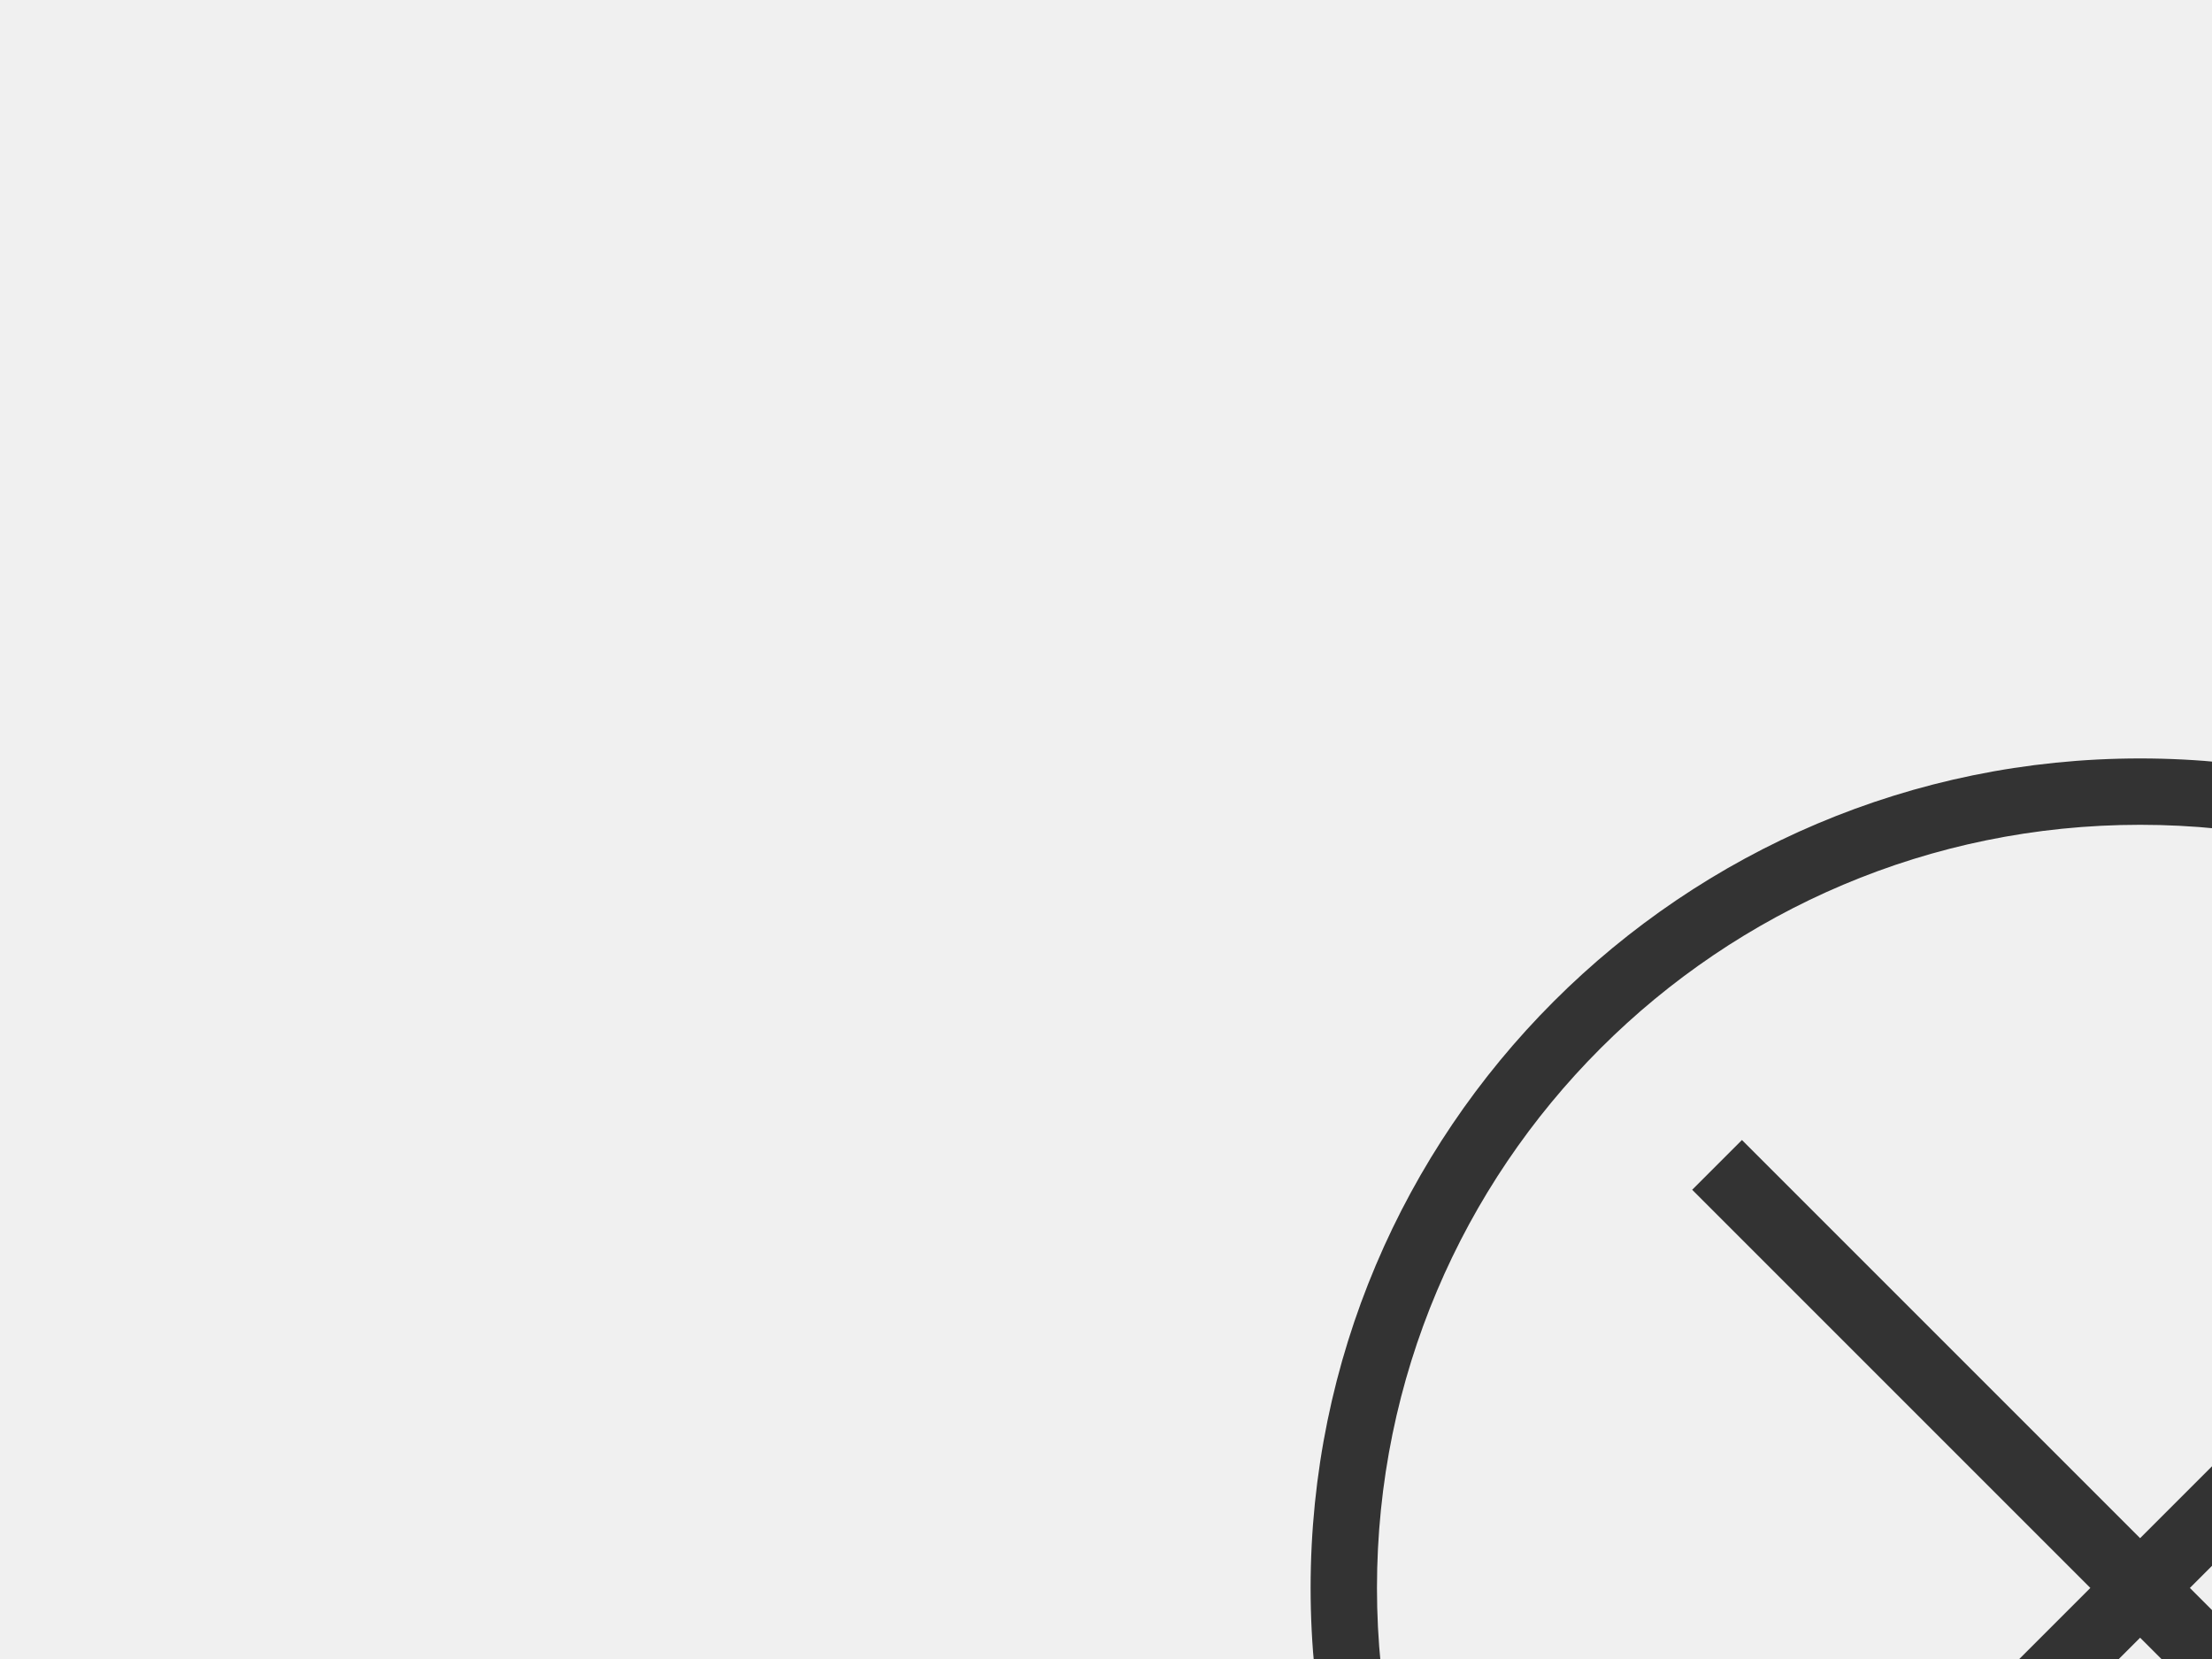
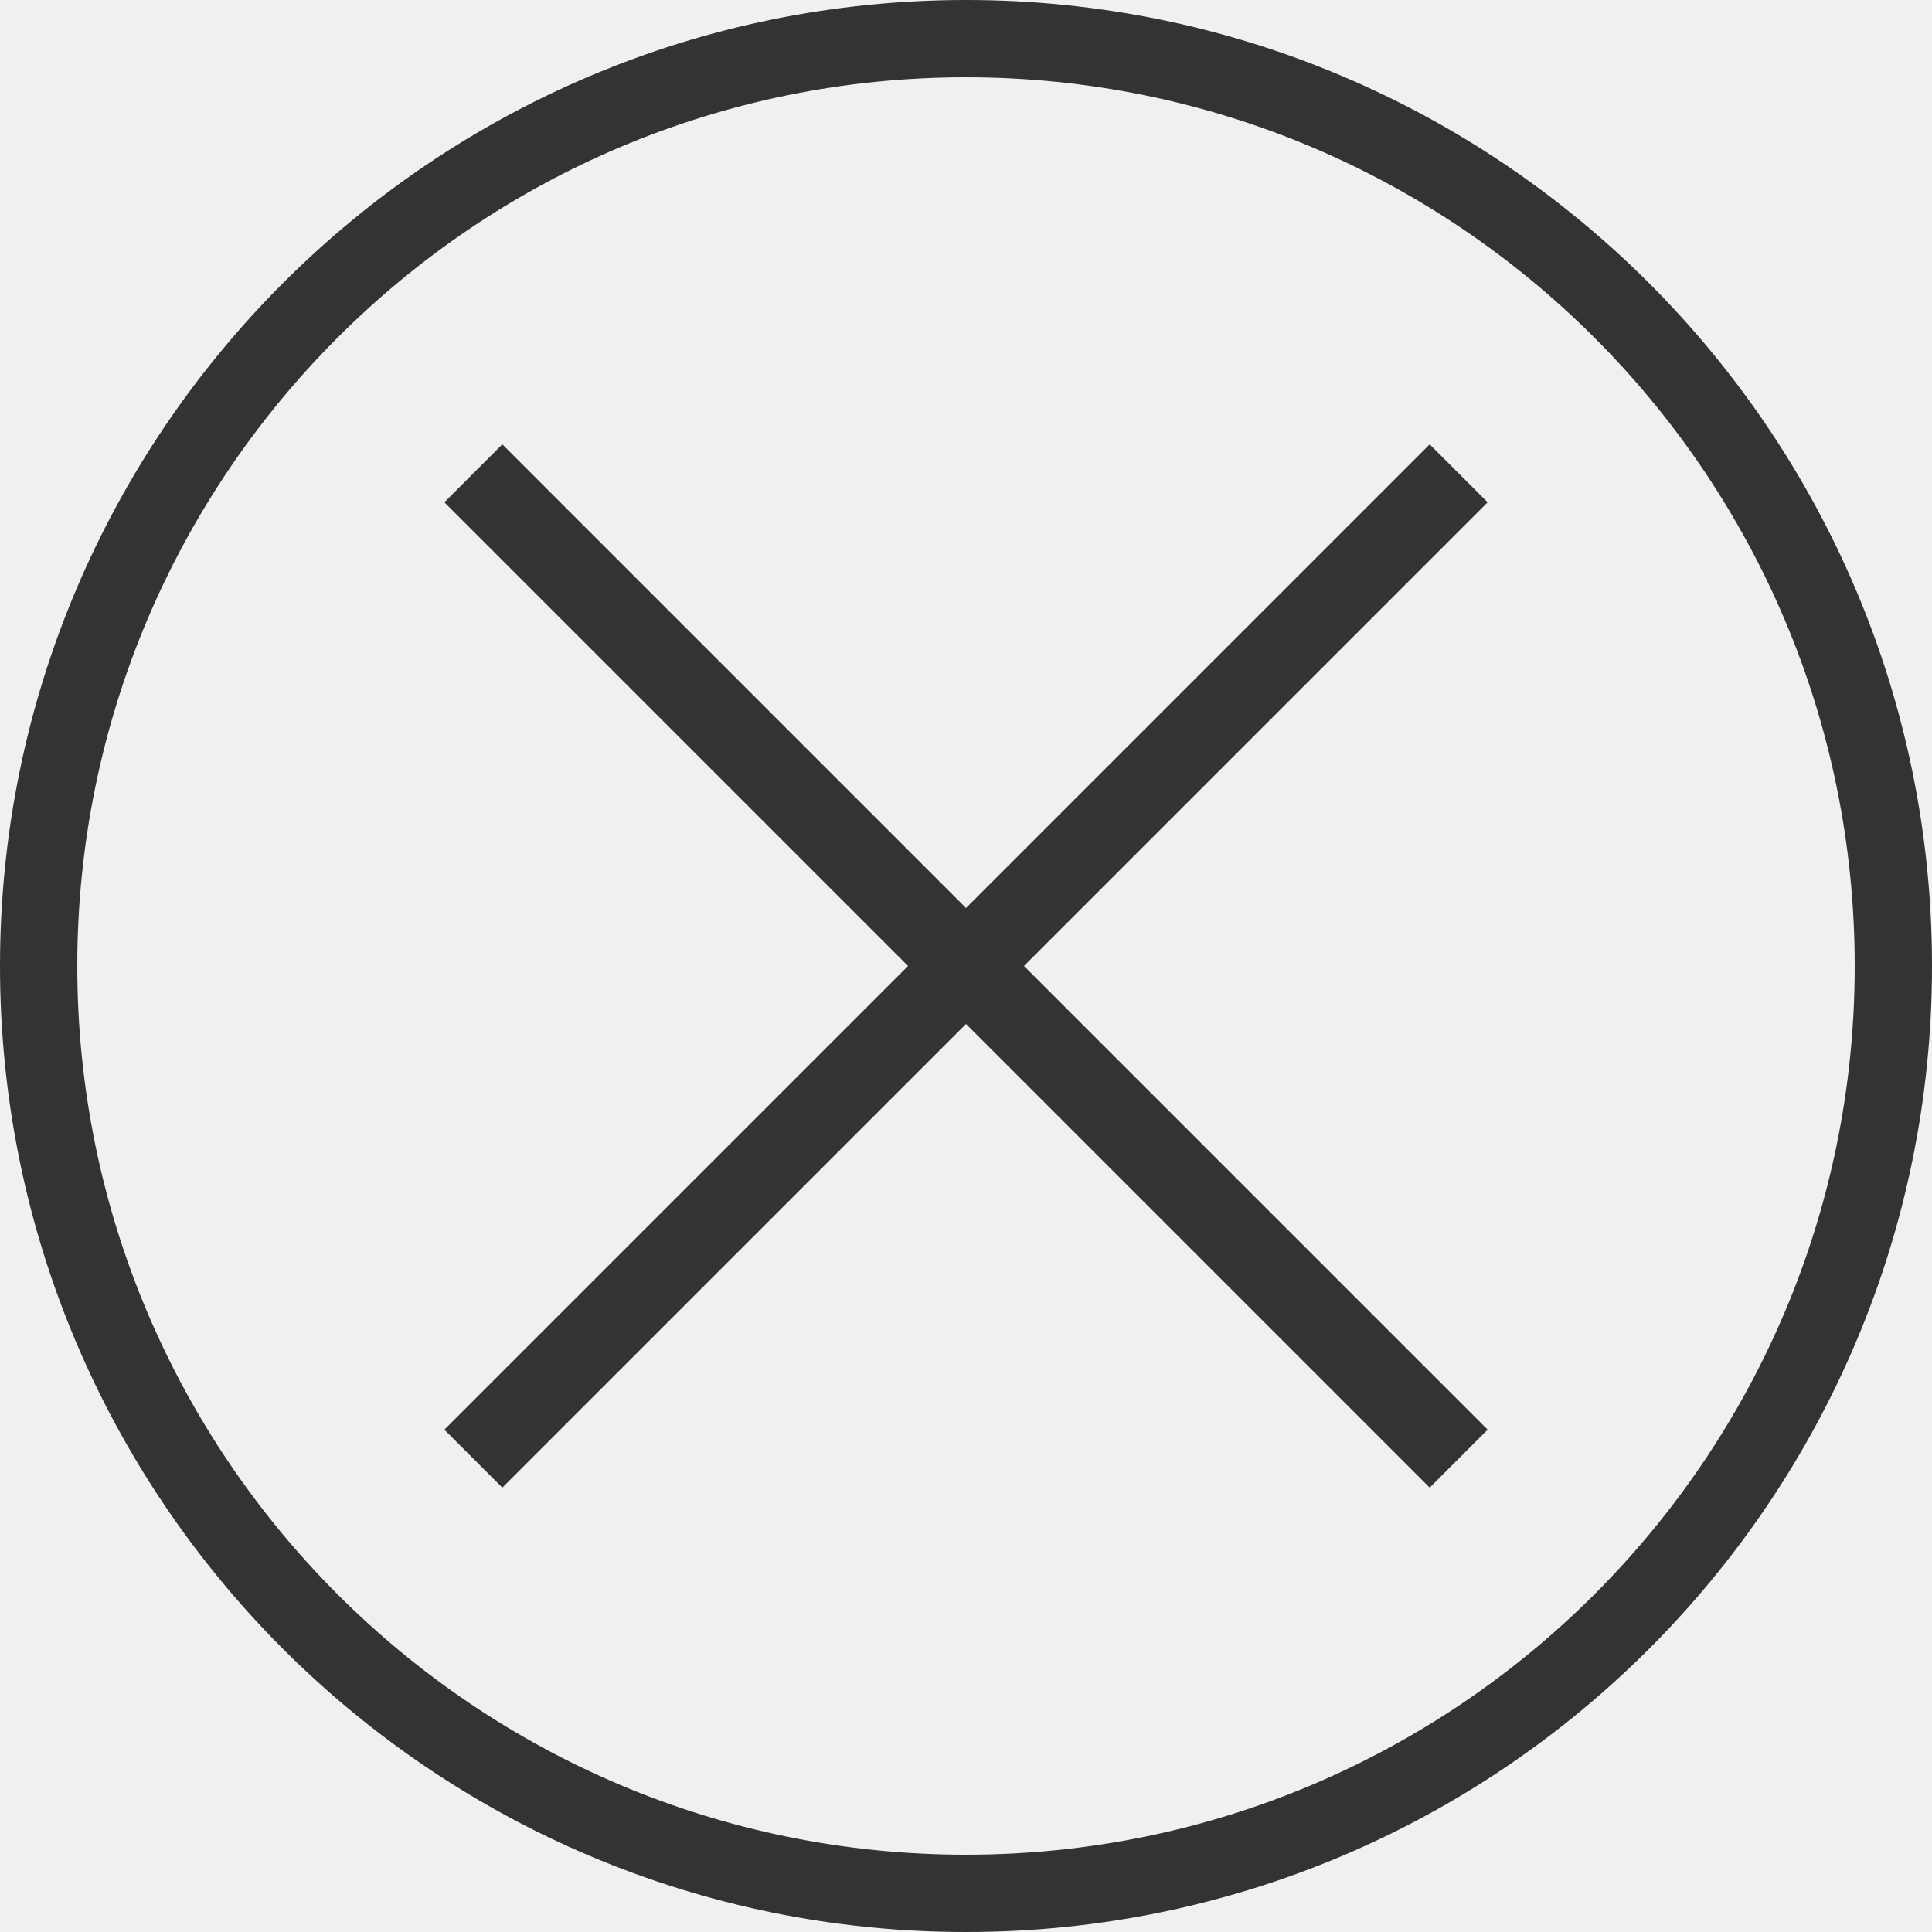
- <svg xmlns="http://www.w3.org/2000/svg" version="1.1" id="Layer_1" x="0px" y="0px" viewBox="0 0 800 600" enable-background="new 0 0 800 600" xml:space="preserve">
+ <svg xmlns="http://www.w3.org/2000/svg" version="1.1" id="Layer_1" x="0px" y="0px" viewBox="474 274.3 600 600" enable-background="new 474 274.3 600 600" xml:space="preserve">
  <path fill="#333333" d="M774,274.3c-165.6,0-300,134.4-300,300s134.4,300,300,300s300-134.4,300-300S939.6,274.3,774,274.3z   M774,850.3c-152.4,0-276-123.6-276-276s123.6-276,276-276s276,123.6,276,276S926.4,850.3,774,850.3z" />
-   <polygon fill="#FFFFFF" points="774,574.3 774,574.3 774,574.3 " />
+   <path fill="#FFFFFF" d="M774,574.3L774,574.3L774,574.3z" />
  <polygon fill="#333333" points="936,718.3 918,736.3 774,592.3 630,736.3 612,718.3 756,574.3 756,574.3 612,430.3 630,412.3   774,556.3 918,412.3 936,430.3 792,574.3 792,574.3 " />
-   <polygon fill="#FFFFFF" points="774,574.3 774,574.3 774,574.3 " />
+   <path fill="#FFFFFF" d="M774,574.3L774,574.3L774,574.3z" />
</svg>
